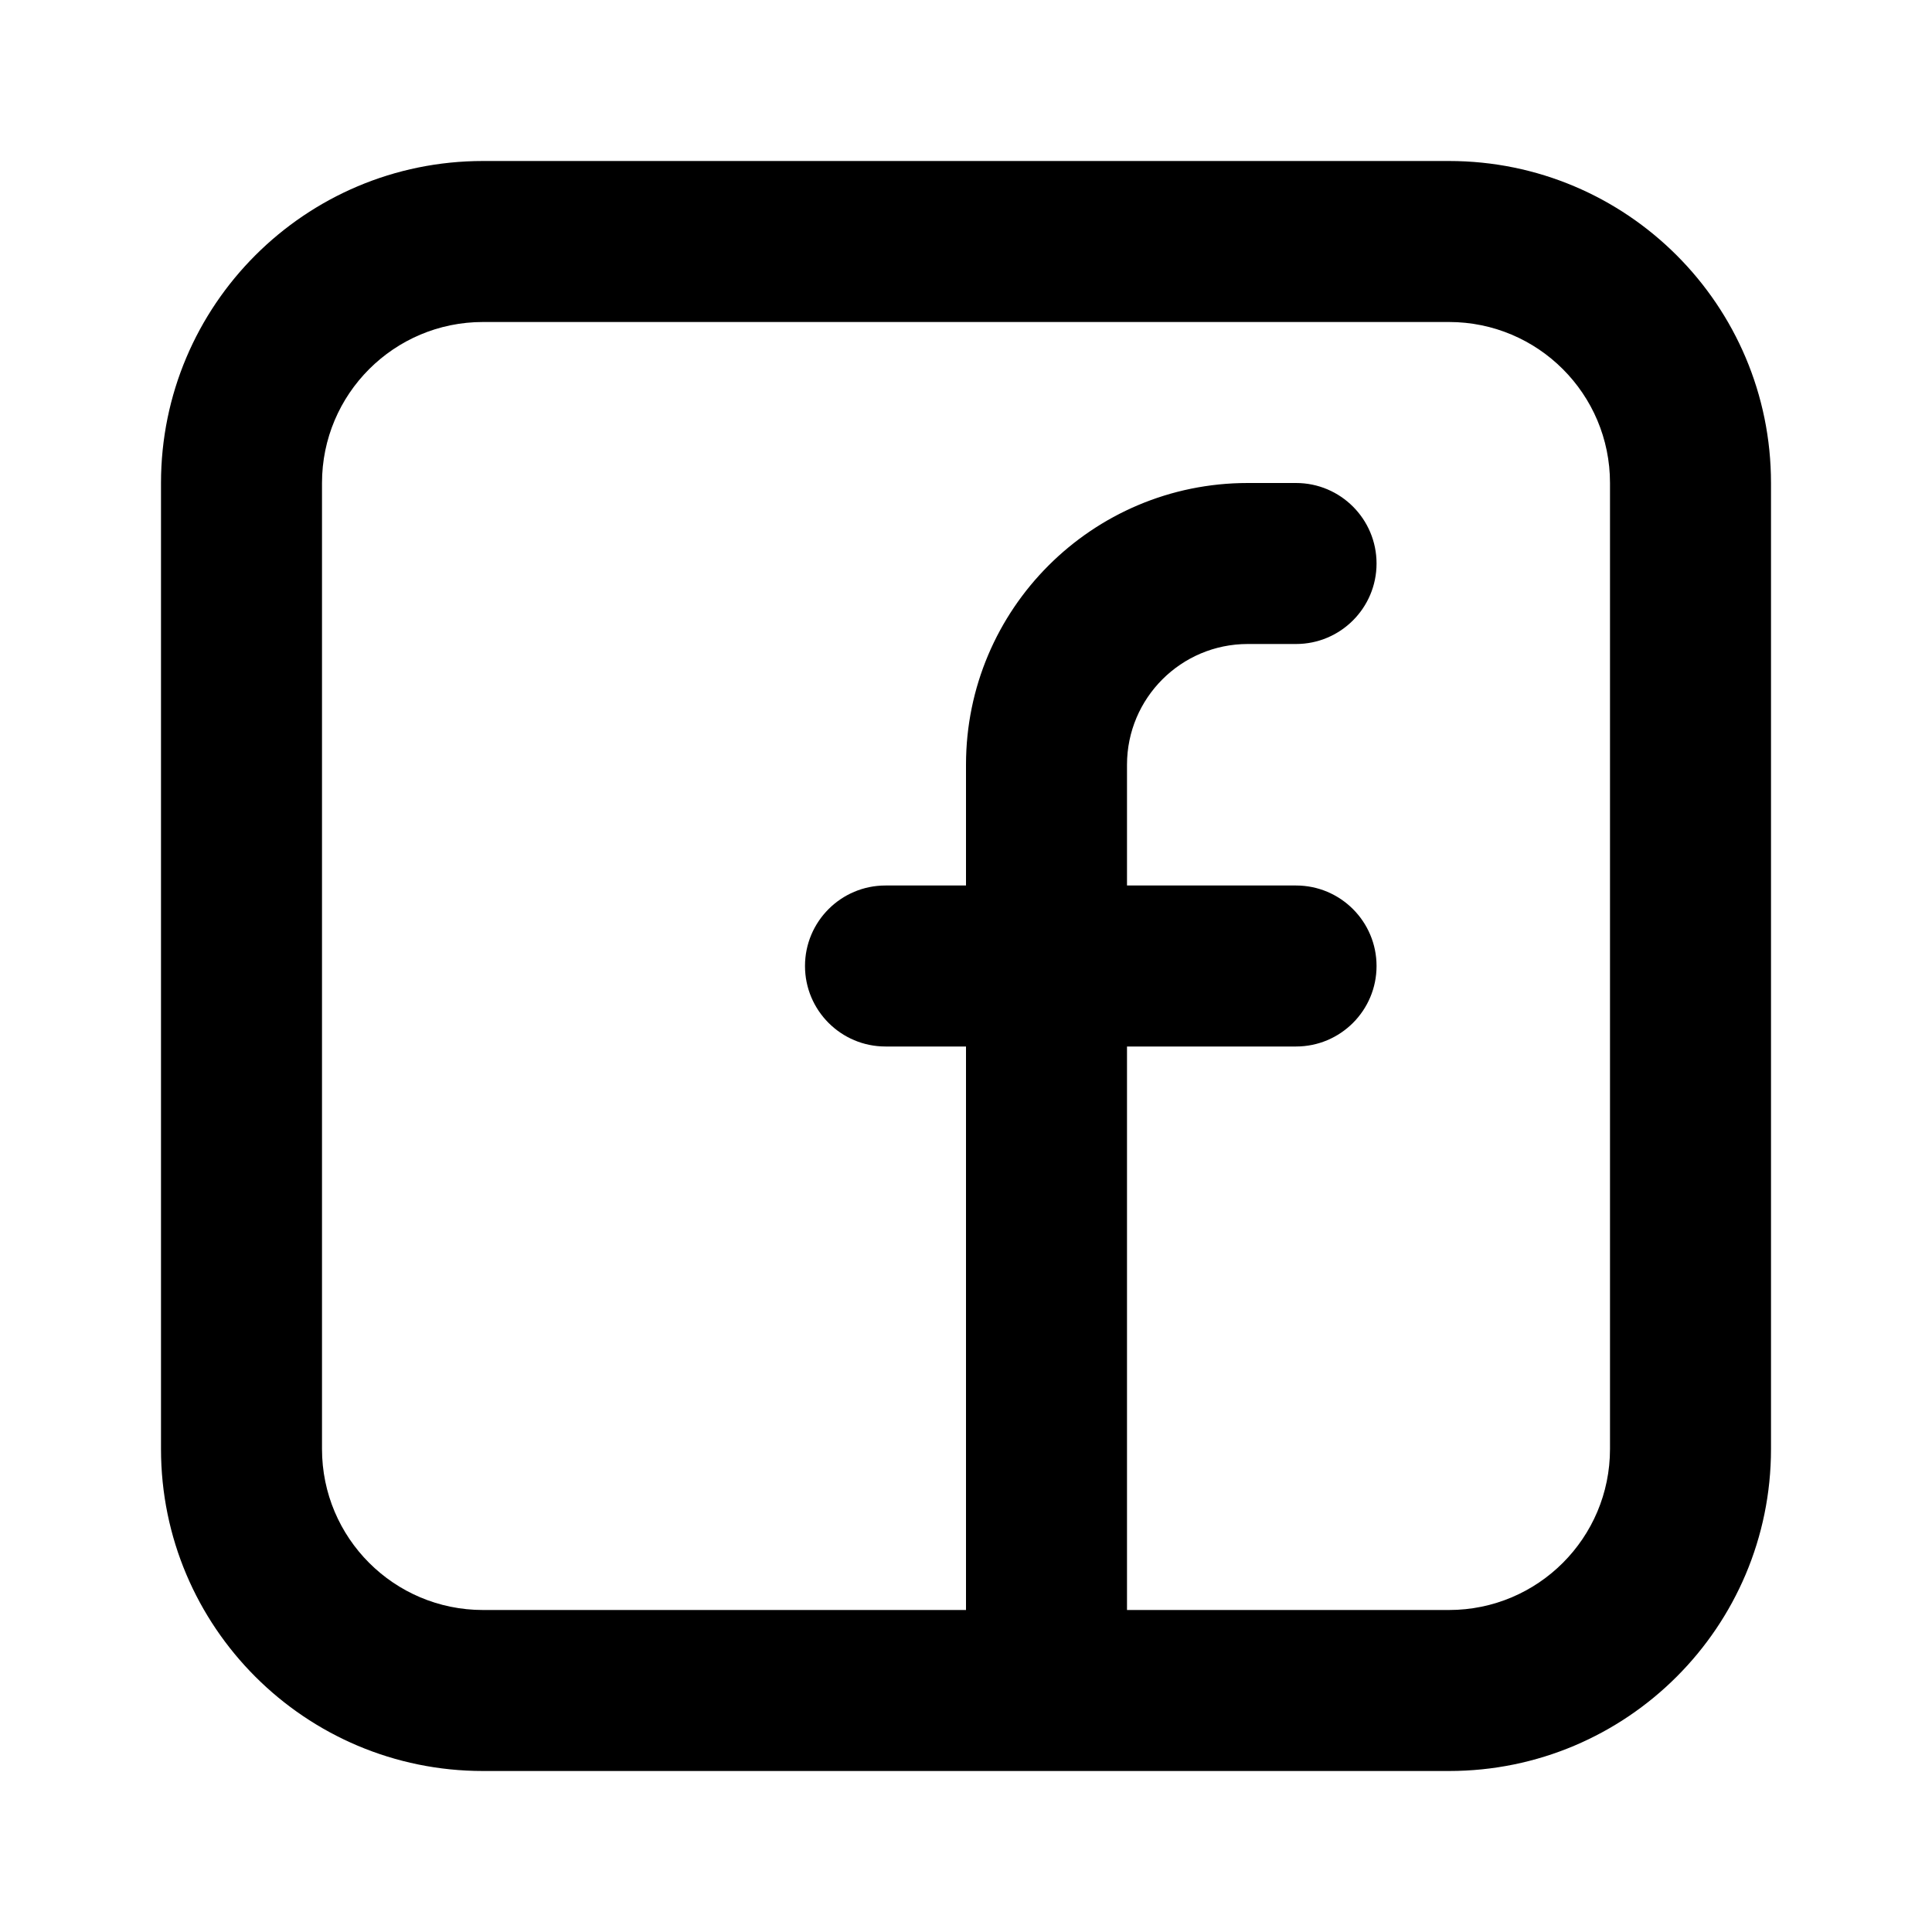
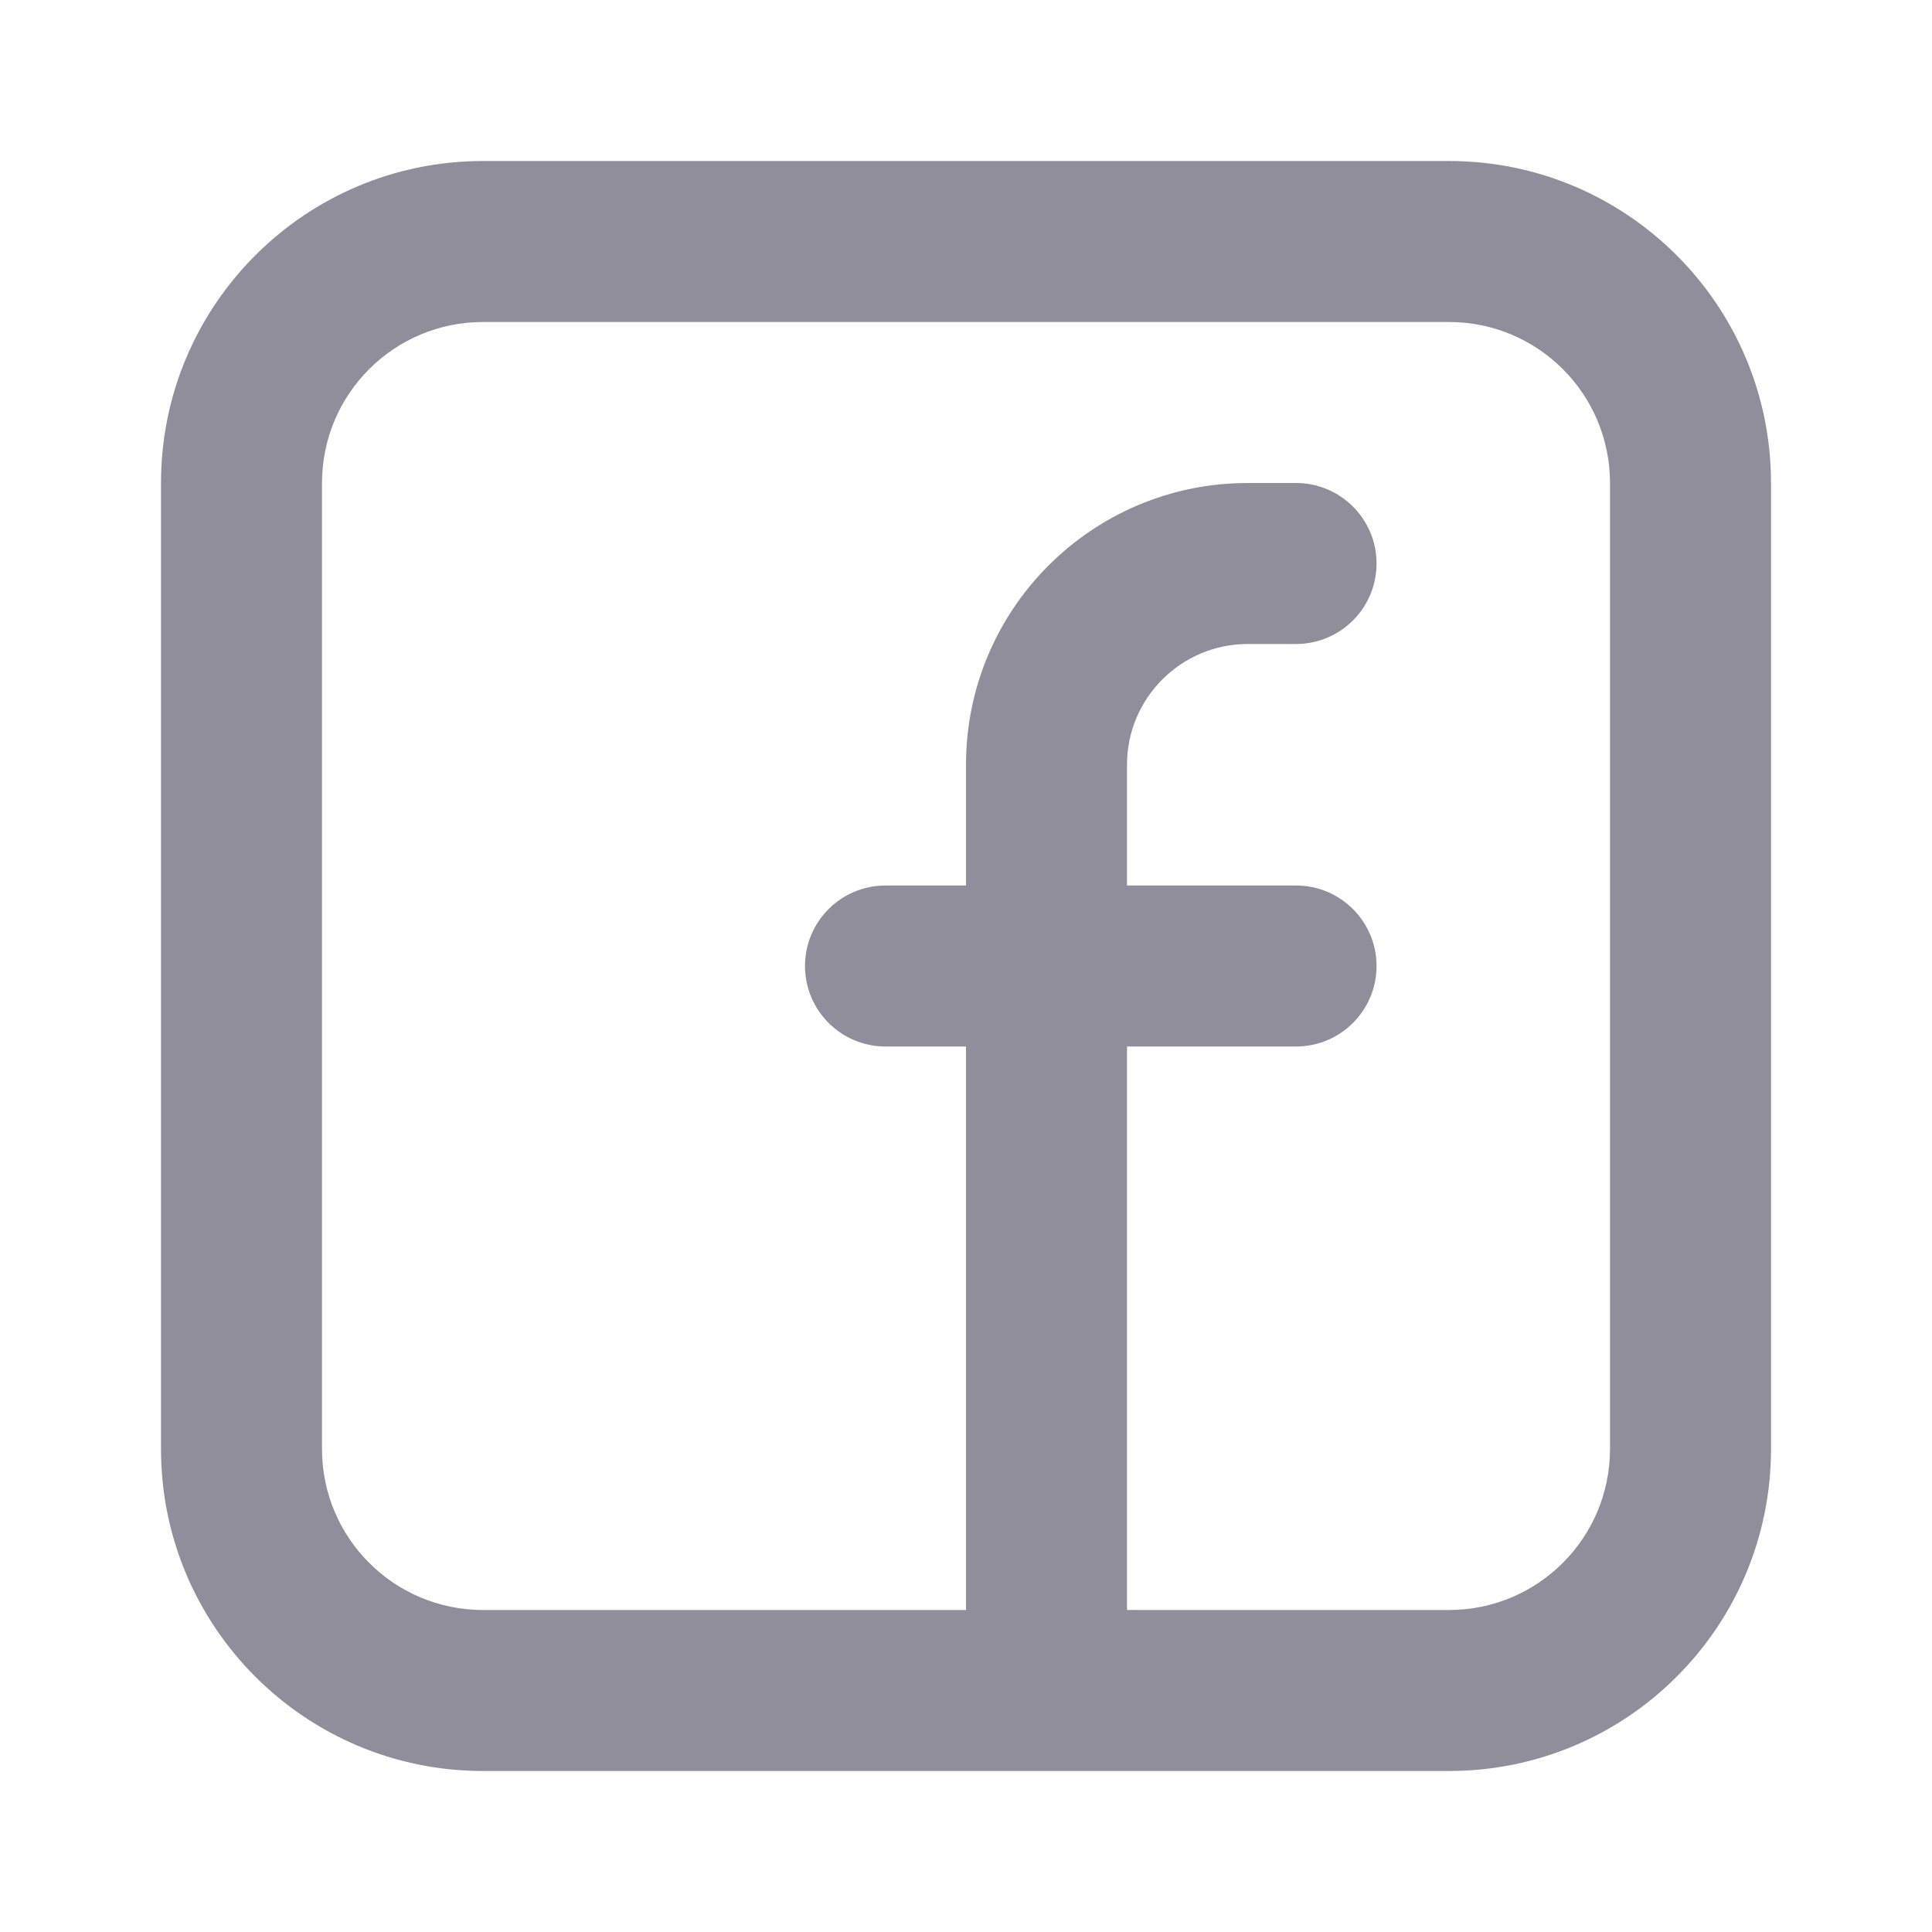
<svg xmlns="http://www.w3.org/2000/svg" width="800px" height="800px" viewBox="0 0 24 24" fill="none">
-   <path fill-rule="evenodd" clip-rule="evenodd" d="M2 6C2 3.791 3.791 2 6 2H18C20.209 2 22 3.791 22 6V18C22 20.209 20.209 22 18 22H6C3.791 22 2 20.209 2 18V6ZM6 4C4.895 4 4 4.895 4 6V18C4 19.105 4.895 20 6 20H12V13H11C10.448 13 10 12.552 10 12C10 11.448 10.448 11 11 11H12V9.5C12 7.567 13.567 6 15.5 6H16.1C16.652 6 17.1 6.448 17.1 7C17.1 7.552 16.652 8 16.1 8H15.5C14.672 8 14 8.672 14 9.5V11H16.1C16.652 11 17.1 11.448 17.1 12C17.1 12.552 16.652 13 16.1 13H14V20H18C19.105 20 20 19.105 20 18V6C20 4.895 19.105 4 18 4H6Z" fill="#000000" />
+   <path fill-rule="evenodd" clip-rule="evenodd" d="M2 6C2 3.791 3.791 2 6 2H18C20.209 2 22 3.791 22 6V18C22 20.209 20.209 22 18 22H6C3.791 22 2 20.209 2 18V6ZM6 4C4.895 4 4 4.895 4 6V18C4 19.105 4.895 20 6 20H12V13H11C10.448 13 10 12.552 10 12C10 11.448 10.448 11 11 11H12V9.5C12 7.567 13.567 6 15.5 6H16.1C16.652 6 17.1 6.448 17.1 7C17.1 7.552 16.652 8 16.1 8H15.5C14.672 8 14 8.672 14 9.5V11H16.1C16.652 11 17.1 11.448 17.1 12C17.1 12.552 16.652 13 16.1 13H14V20H18C19.105 20 20 19.105 20 18V6C20 4.895 19.105 4 18 4H6Z" fill="#918E9B" />
</svg>
